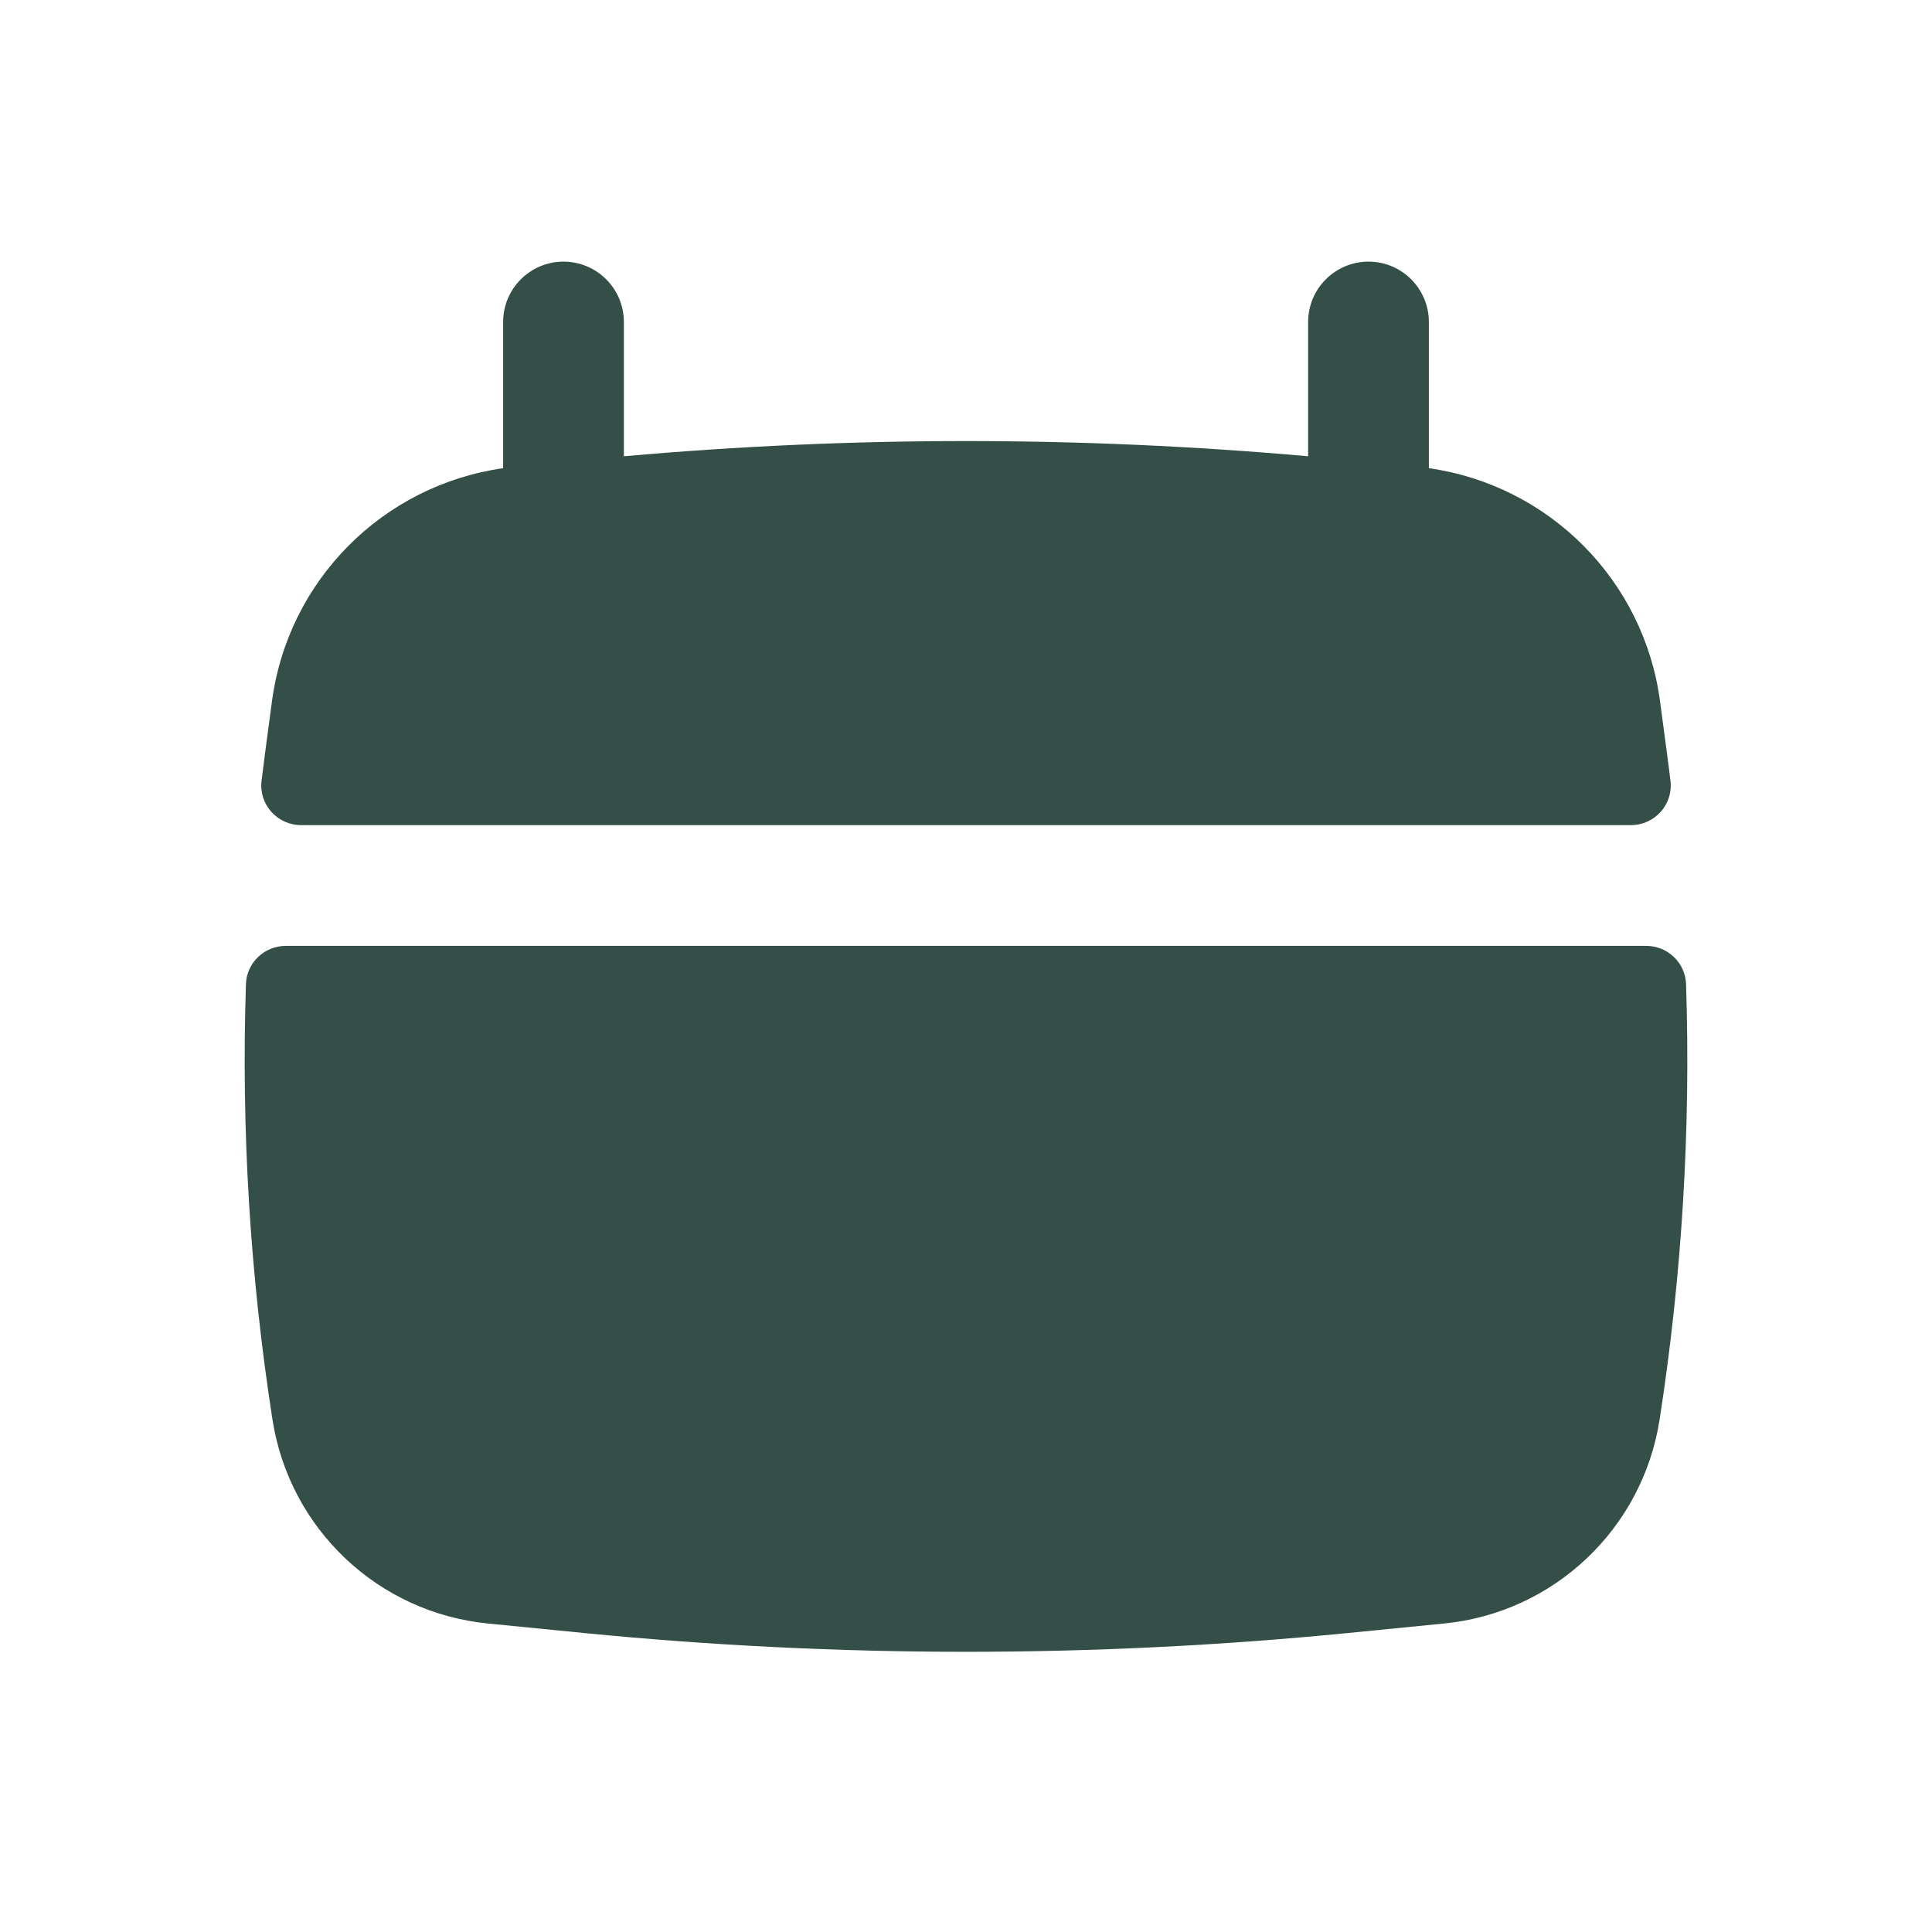
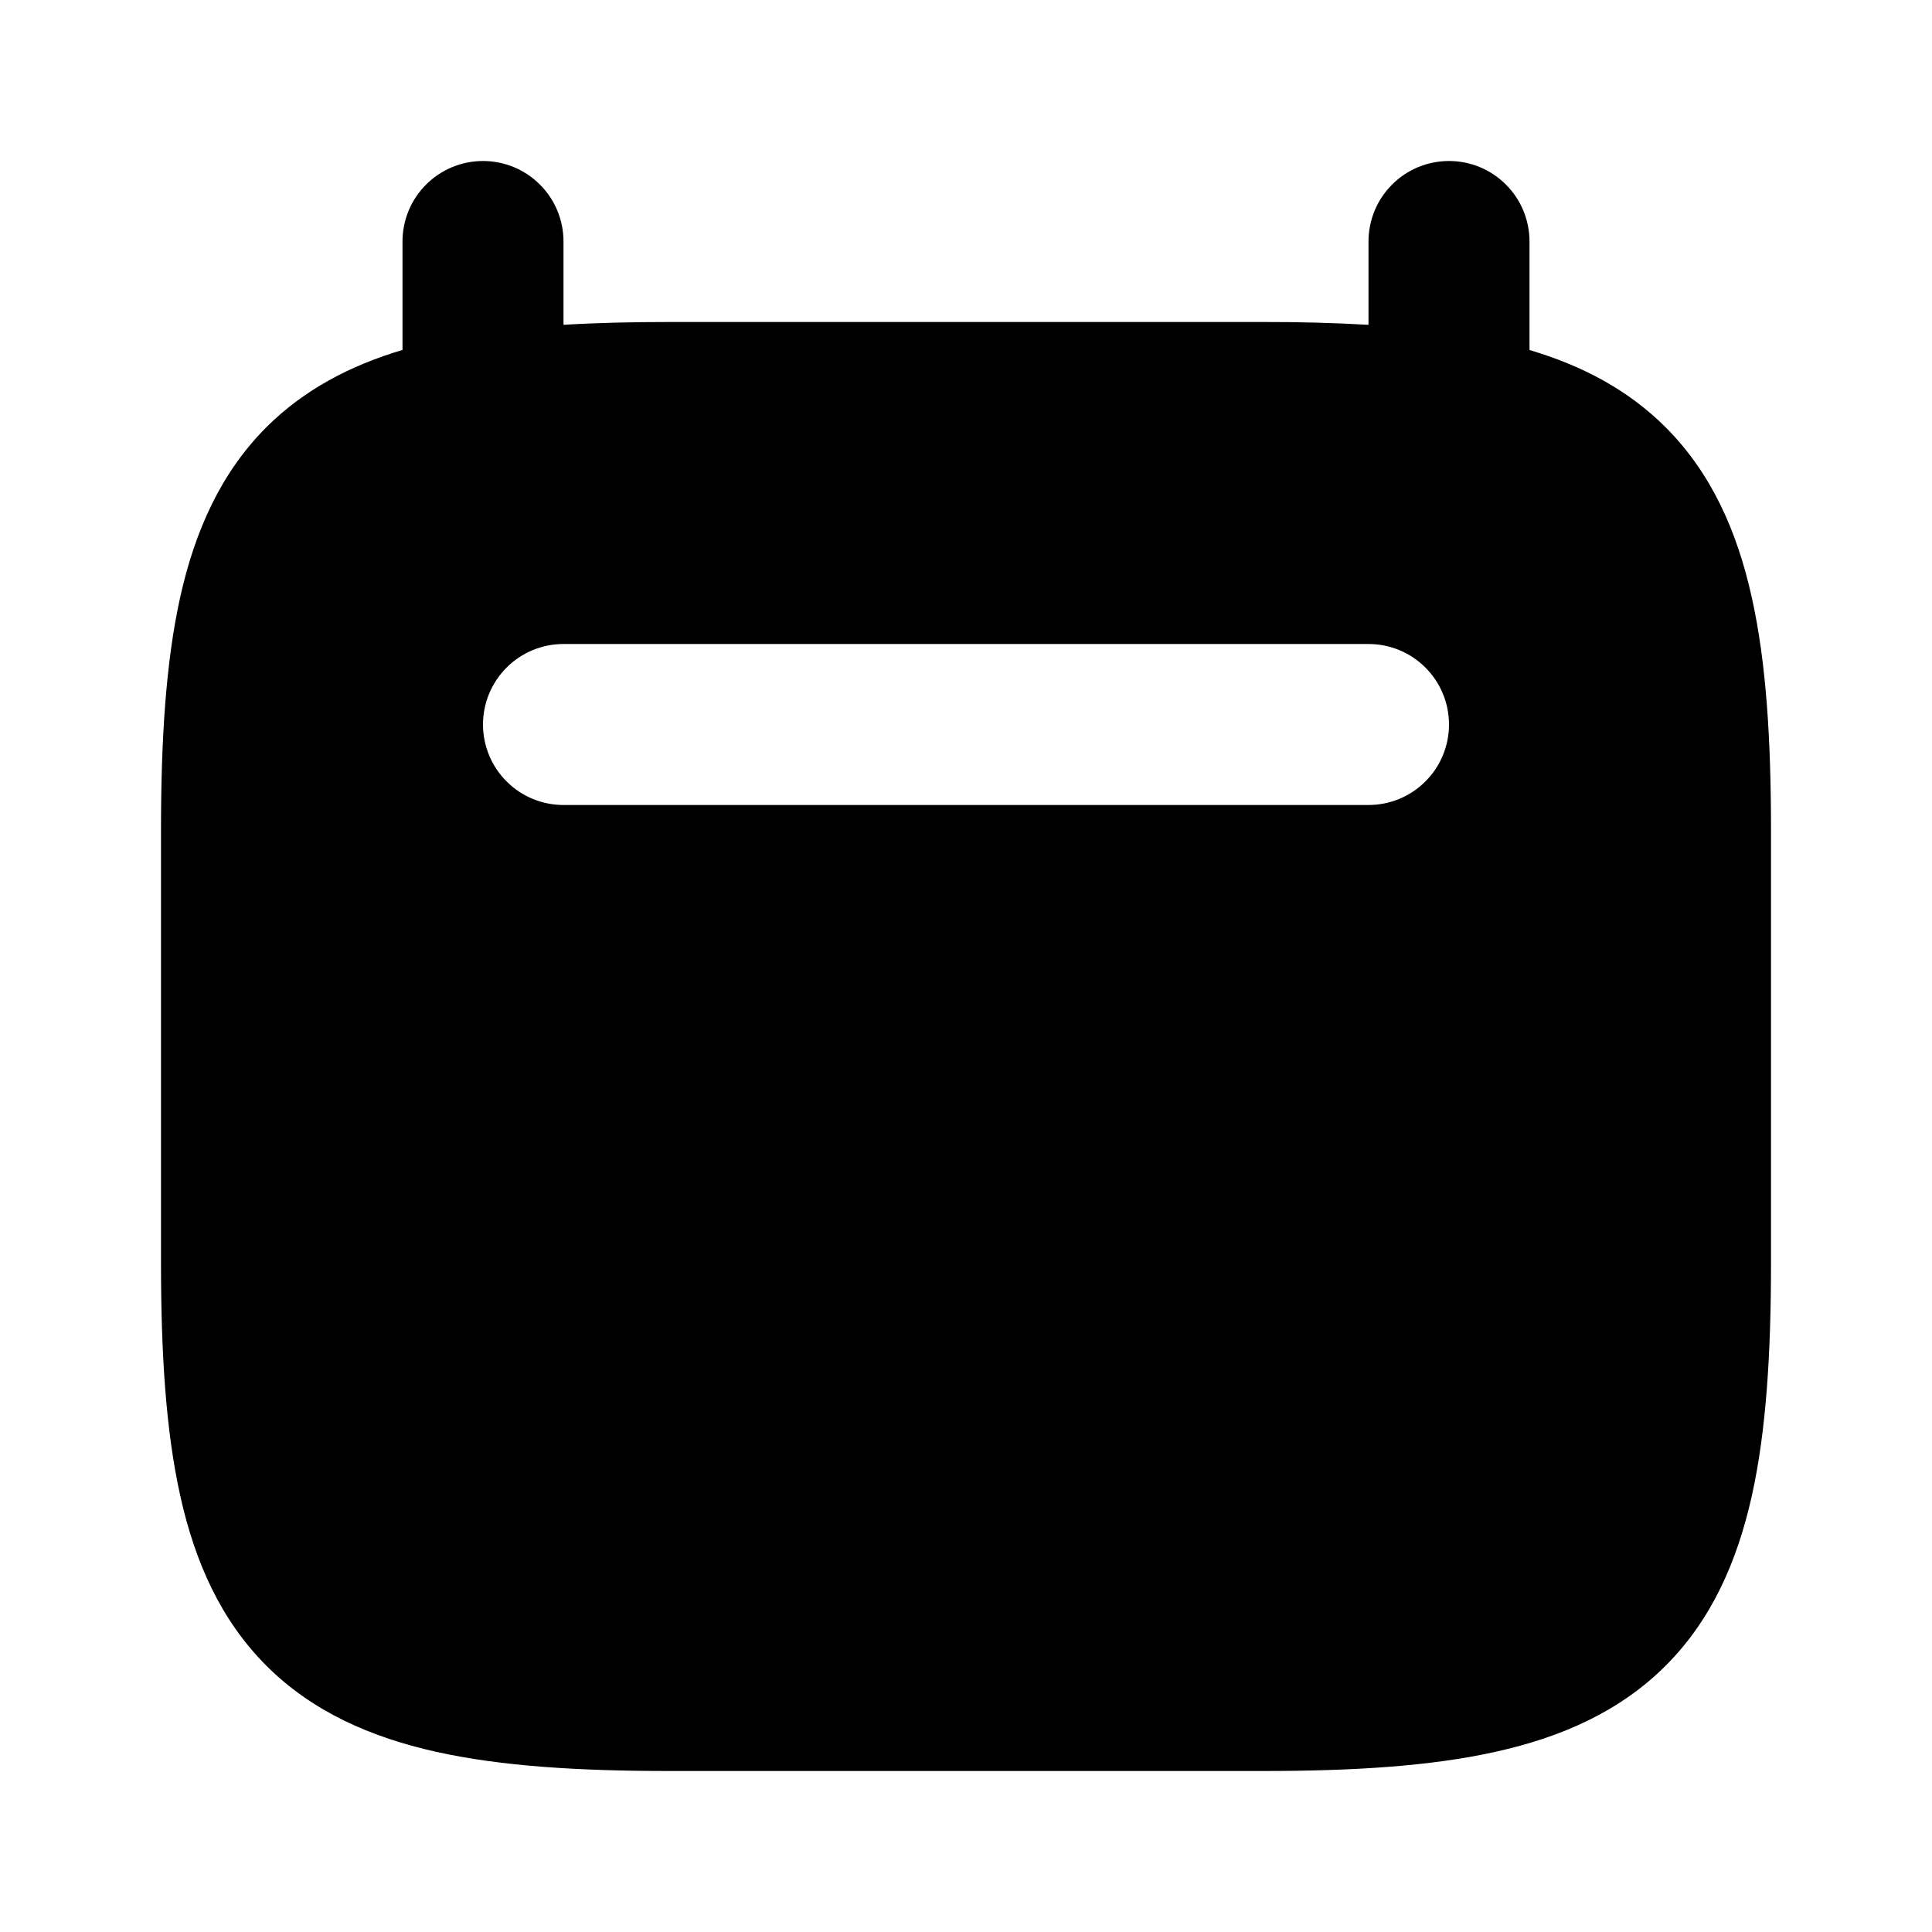
<svg xmlns="http://www.w3.org/2000/svg" width="24" height="24" viewBox="0 0 24 24" fill="none">
-   <path d="M7.75 4C7.75 3.586 7.414 3.25 7 3.25C6.586 3.25 6.25 3.586 6.25 4V5.816C4.757 6.028 3.577 7.208 3.378 8.715L3.291 9.368C3.277 9.478 3.263 9.589 3.249 9.7C3.214 9.994 3.445 10.25 3.741 10.25H20.259C20.555 10.25 20.787 9.994 20.751 9.7C20.738 9.589 20.724 9.478 20.709 9.368L20.622 8.715C20.423 7.208 19.243 6.028 17.75 5.816V4C17.75 3.586 17.414 3.25 17 3.25C16.586 3.25 16.25 3.586 16.25 4V5.668C13.422 5.416 10.578 5.416 7.75 5.668V4Z" fill="#344F47" />
-   <path d="M20.945 12.226C20.936 11.959 20.716 11.75 20.449 11.75H3.551C3.284 11.75 3.064 11.959 3.055 12.226C2.996 14.033 3.106 15.845 3.385 17.636C3.596 18.992 4.697 20.034 6.063 20.168L7.256 20.286C10.411 20.597 13.589 20.597 16.744 20.286L17.937 20.168C19.303 20.034 20.404 18.992 20.616 17.636C20.894 15.845 21.004 14.033 20.945 12.226Z" fill="#344F47" />
+   <path fill-rule="evenodd" clip-rule="evenodd" d="M5 3V4.347C4.351 4.54 3.776 4.841 3.308 5.308C2.742 5.875 2.421 6.598 2.238 7.42C2.059 8.23 2 9.196 2 10.312V15.688C2 16.804 2.059 17.77 2.239 18.58C2.421 19.402 2.742 20.125 3.309 20.692C3.875 21.258 4.598 21.579 5.419 21.762C6.23 21.942 7.196 22 8.312 22H15.688C16.804 22 17.77 21.942 18.58 21.761C19.402 21.579 20.125 21.258 20.692 20.691C21.259 20.124 21.579 19.402 21.762 18.581C21.942 17.77 22 16.804 22 15.688V10.312C22 9.196 21.942 8.23 21.761 7.42C21.579 6.598 21.258 5.875 20.691 5.308C20.224 4.841 19.649 4.54 19 4.348V3C19 2.735 18.895 2.48 18.707 2.293C18.52 2.105 18.265 2 18 2C17.735 2 17.48 2.105 17.293 2.293C17.105 2.48 17 2.735 17 3V4.035C16.563 4.01 16.126 3.999 15.688 4H8.312C7.849 4 7.412 4.01 7 4.035V3C7 2.735 6.895 2.48 6.707 2.293C6.52 2.105 6.265 2 6 2C5.735 2 5.48 2.105 5.293 2.293C5.105 2.48 5 2.735 5 3ZM6 9C6 8.735 6.105 8.48 6.293 8.293C6.48 8.105 6.735 8 7 8H17C17.265 8 17.52 8.105 17.707 8.293C17.895 8.48 18 8.735 18 9C18 9.265 17.895 9.52 17.707 9.707C17.52 9.895 17.265 10 17 10H7C6.735 10 6.48 9.895 6.293 9.707C6.105 9.52 6 9.265 6 9Z" fill="black" />
</svg>
